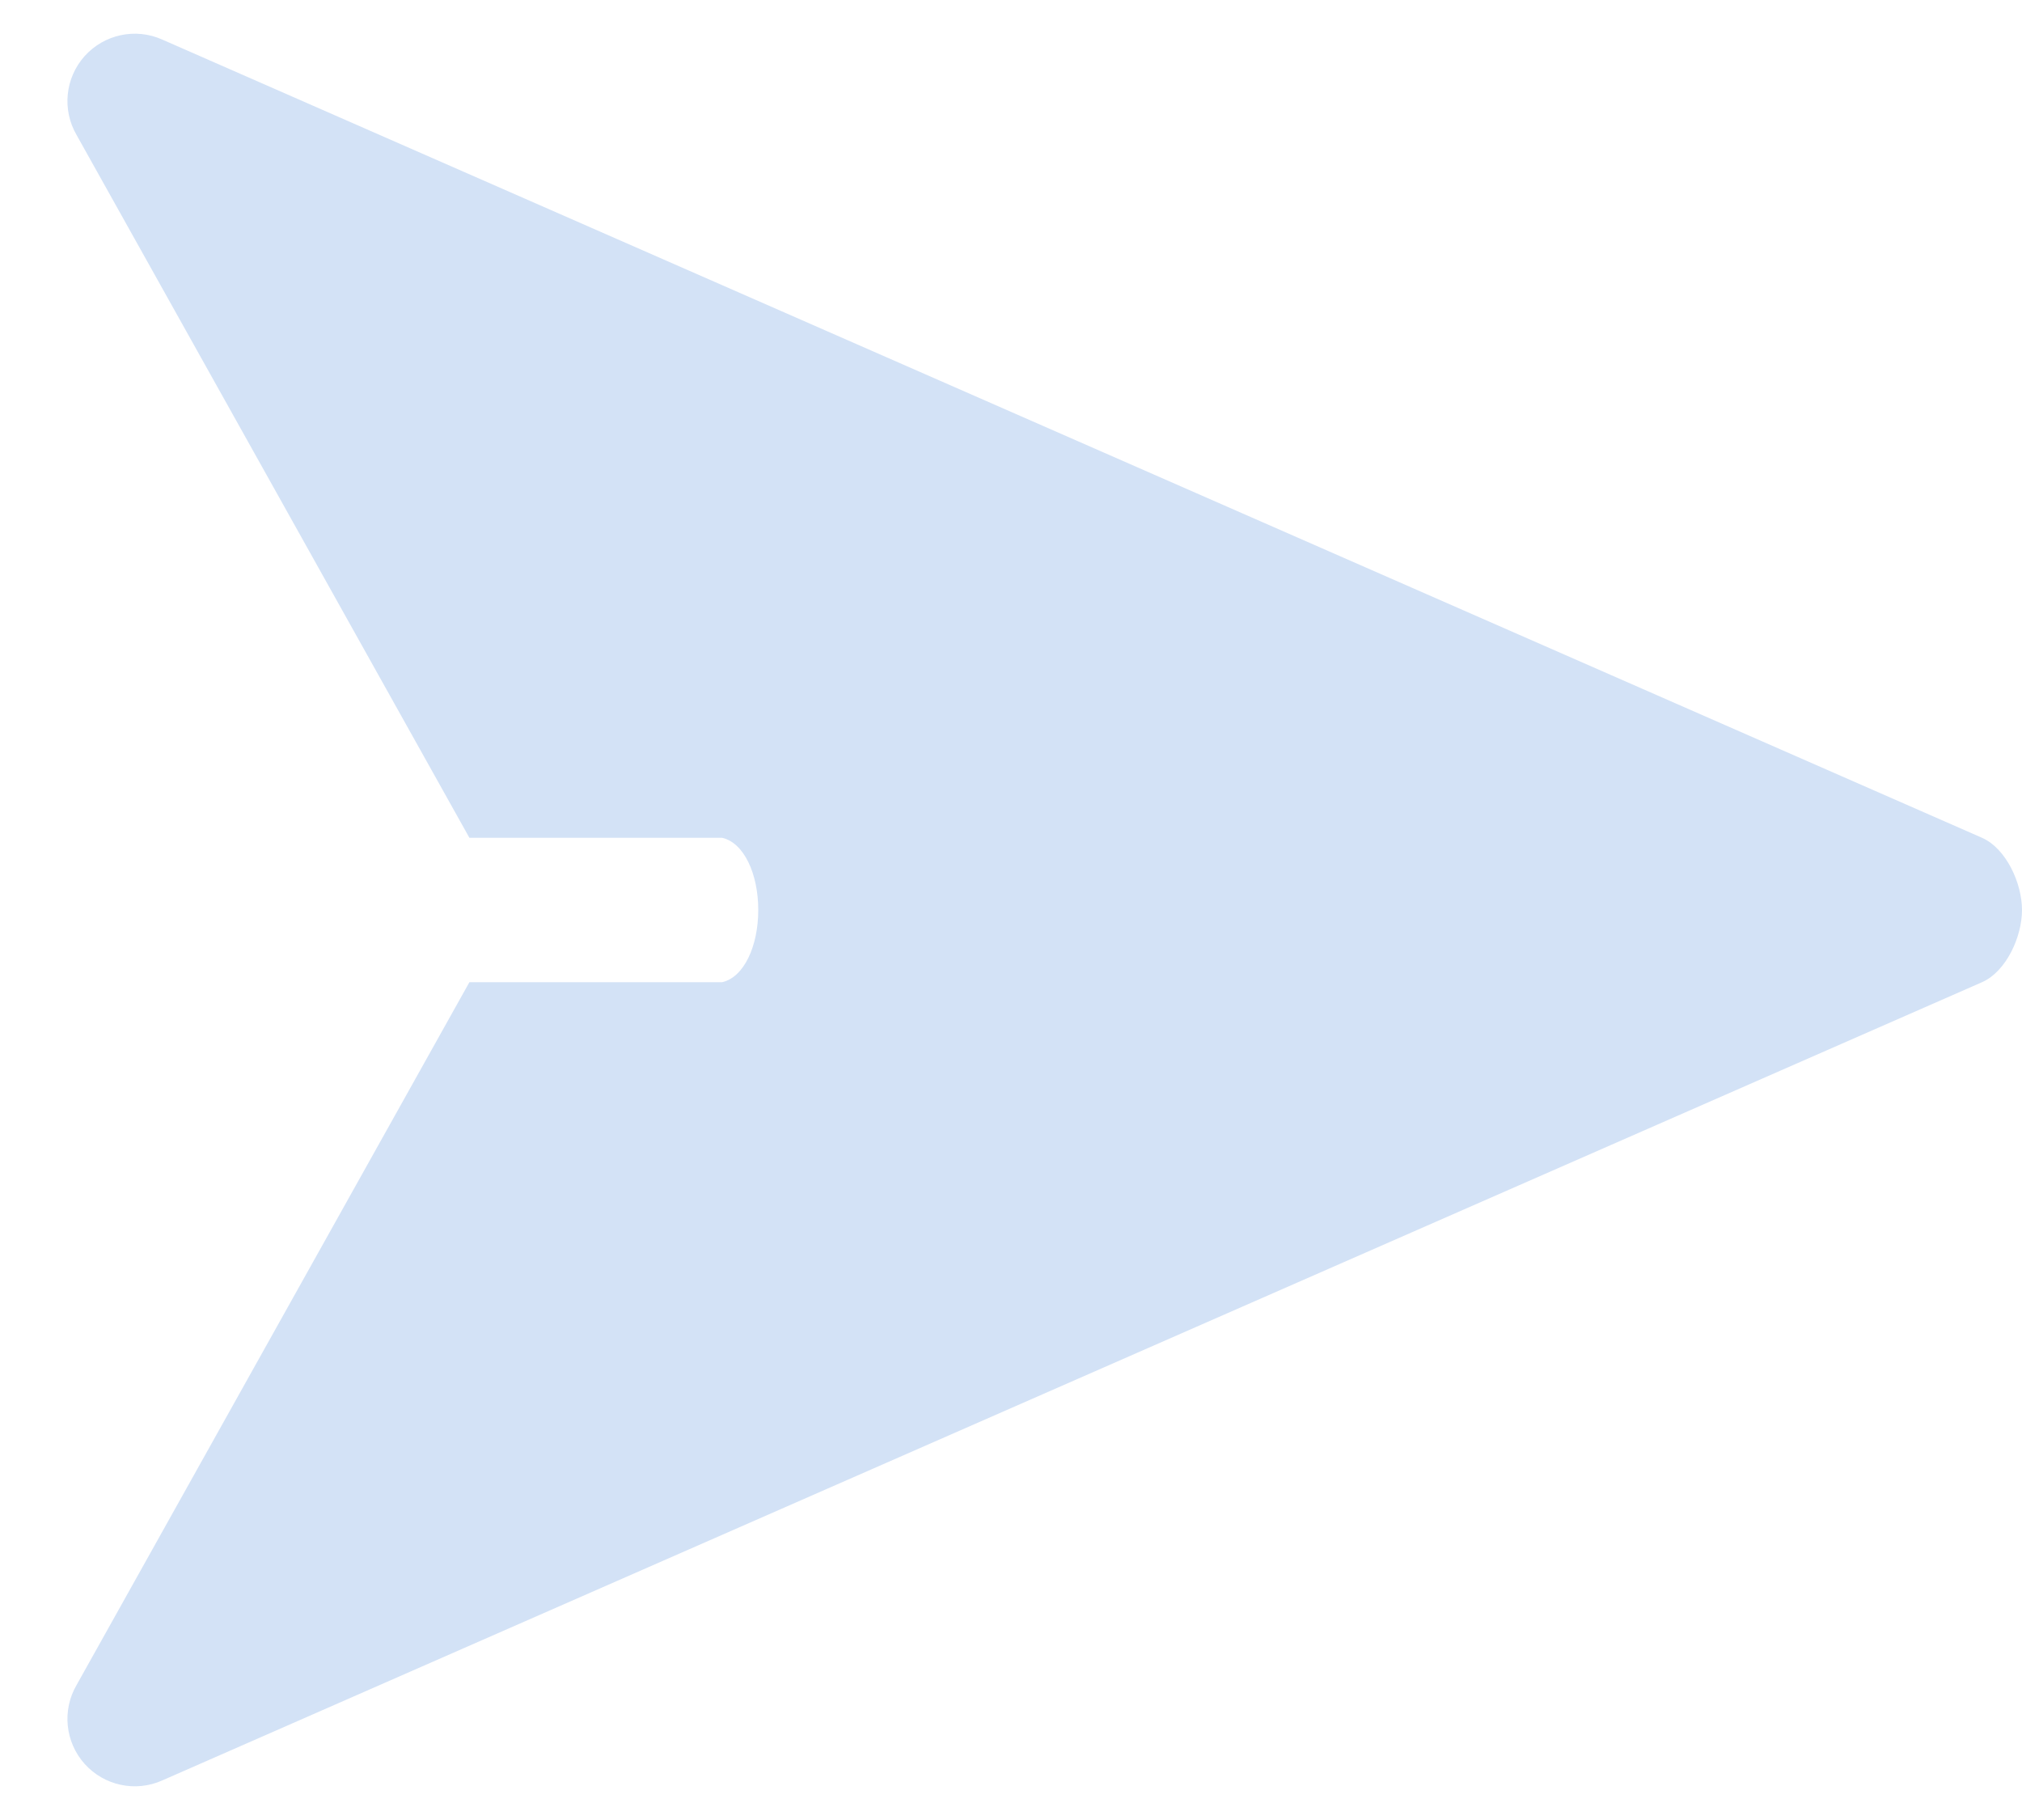
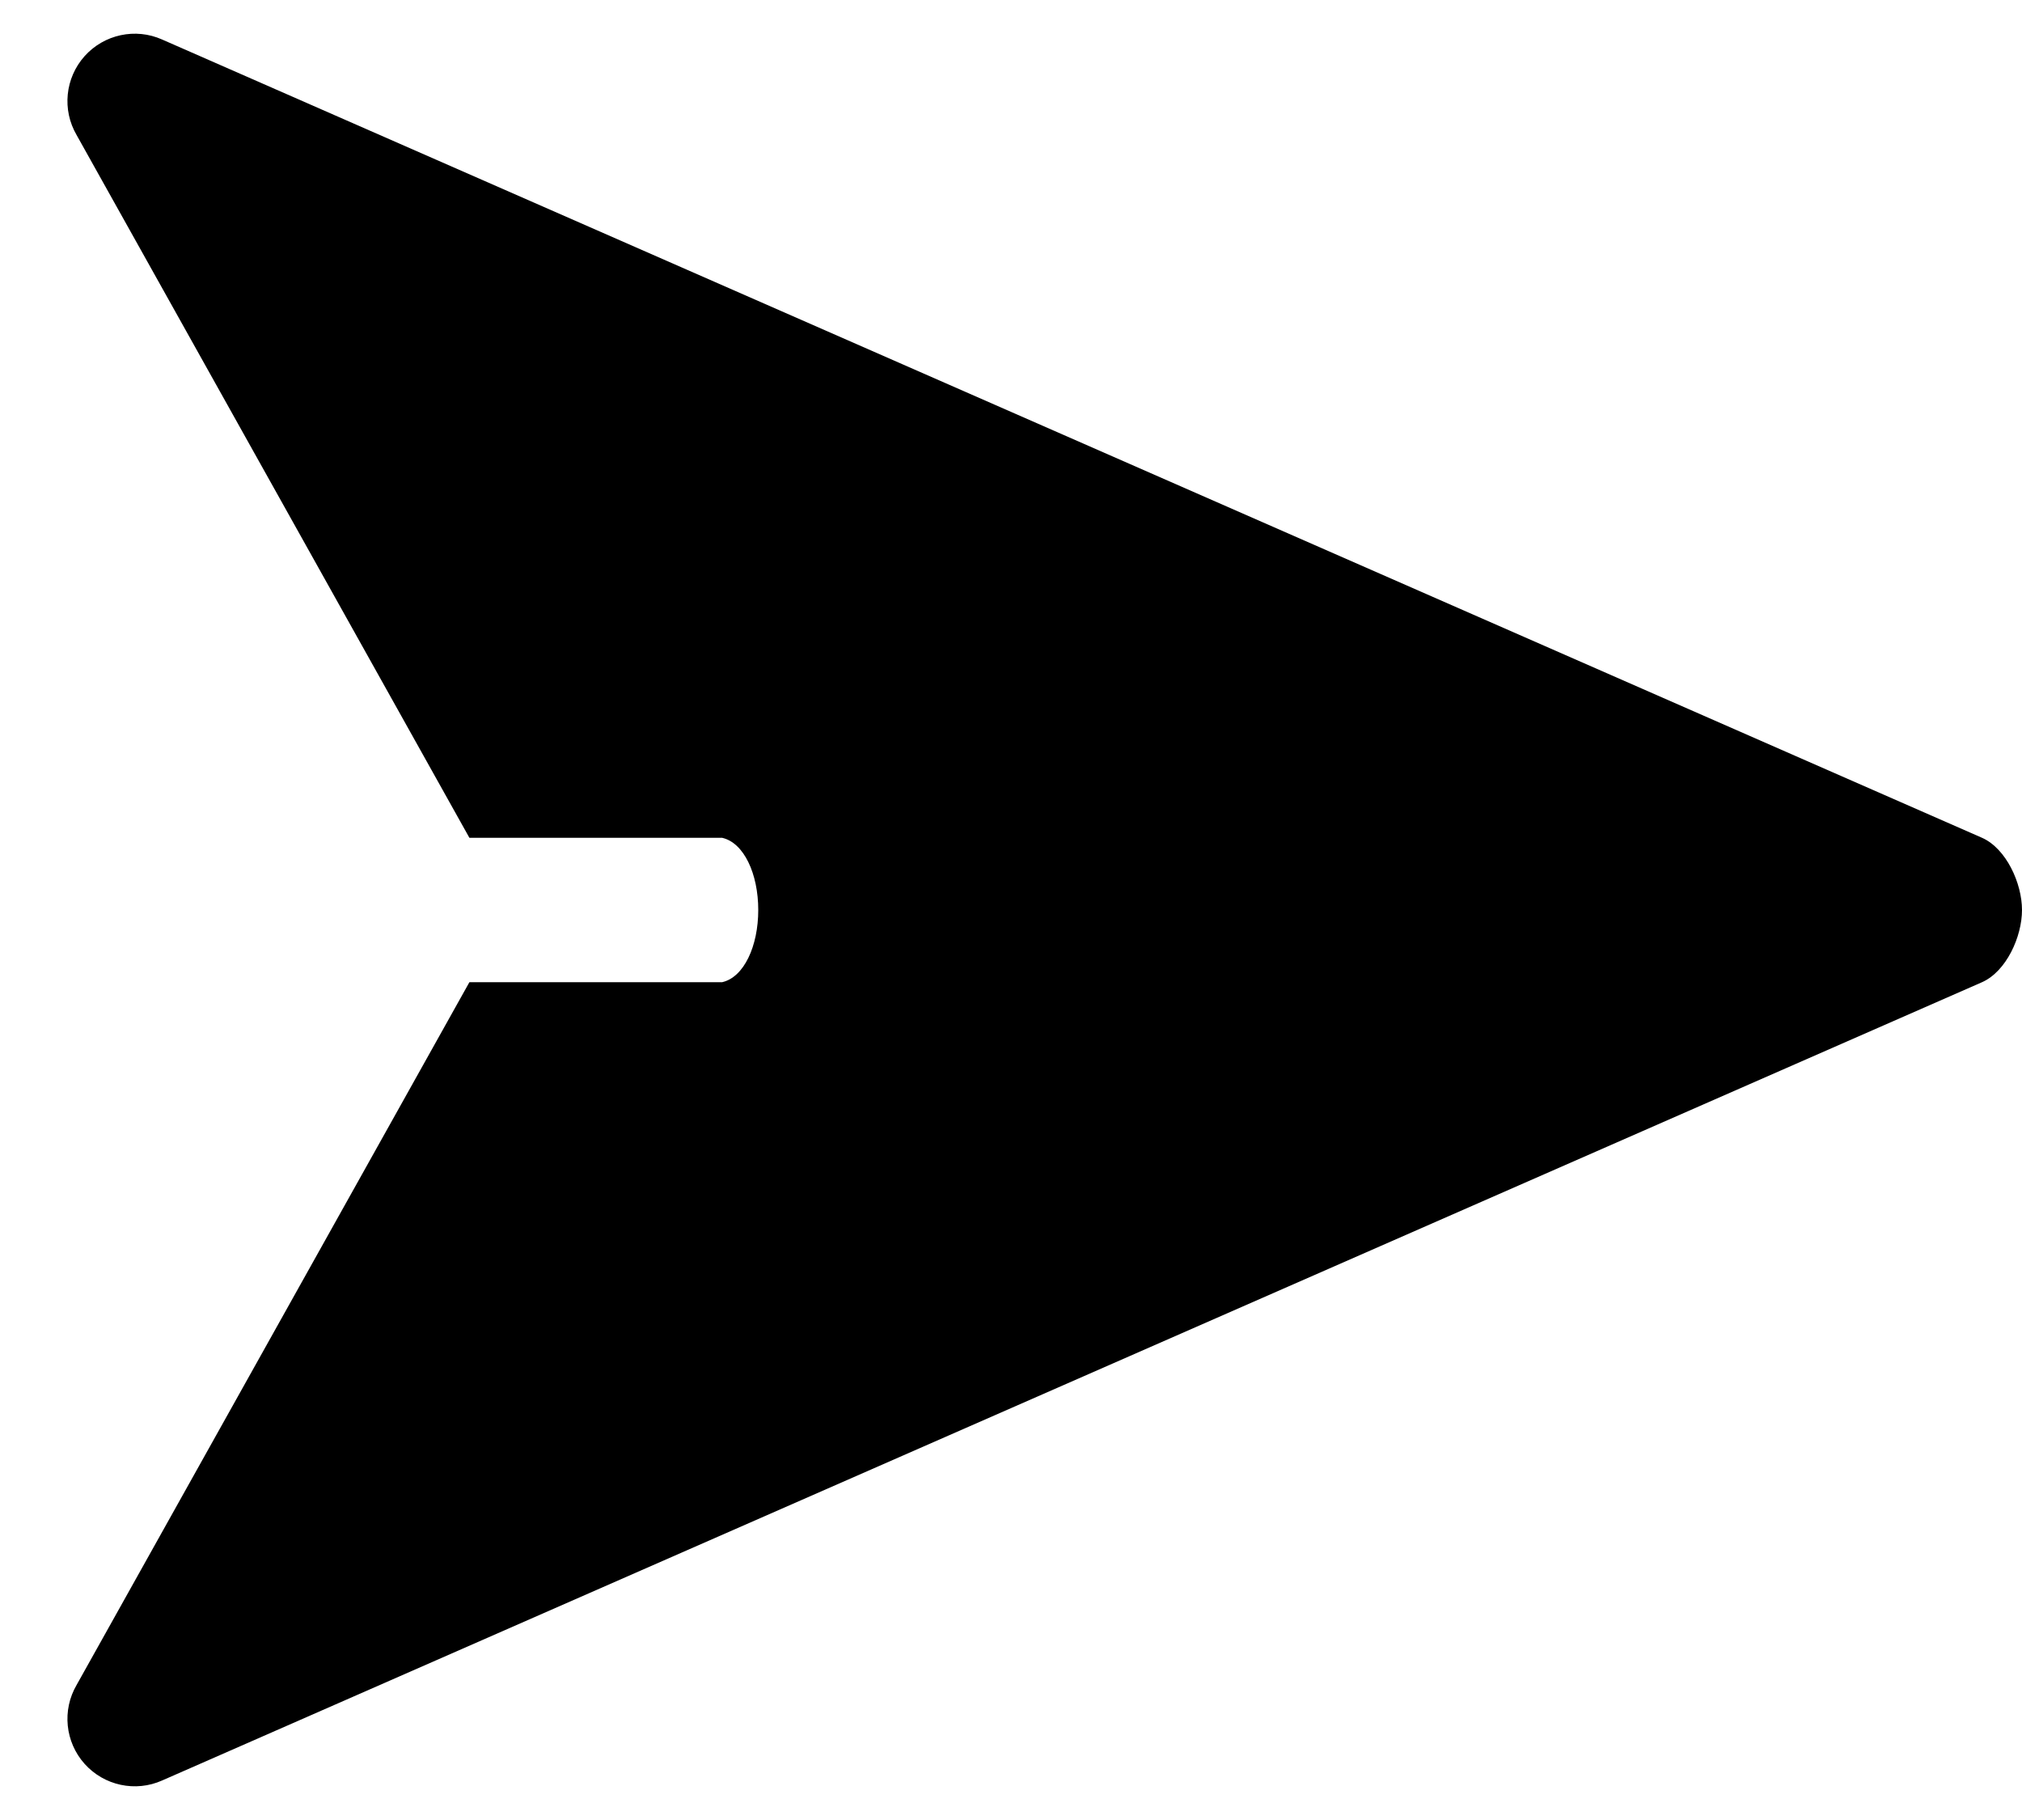
- <svg xmlns="http://www.w3.org/2000/svg" width="20" height="18" viewBox="0 0 20 18" fill="none">
-   <path fill-rule="evenodd" clip-rule="evenodd" d="M1.604 0.391C1.34 0.273 1.03 0.34 0.837 0.555C0.644 0.771 0.612 1.086 0.758 1.336L4.643 8.286H7.143C7.359 8.335 7.5 8.643 7.5 9C7.5 9.357 7.359 9.665 7.143 9.714H4.643L0.758 16.664C0.612 16.914 0.644 17.229 0.837 17.445C1.03 17.66 1.34 17.727 1.604 17.609L19.605 9.714C19.845 9.607 20 9.264 20 9C20 8.737 19.845 8.393 19.605 8.286L1.604 0.391Z" fill="#D3E2F6" />
+ <svg xmlns="http://www.w3.org/2000/svg" width="20" height="18" viewBox="0 0 20 18" fill="currentColor">
+   <path fill-rule="evenodd" clip-rule="evenodd" d="M1.604 0.391C1.34 0.273 1.03 0.34 0.837 0.555C0.644 0.771 0.612 1.086 0.758 1.336L4.643 8.286H7.143C7.359 8.335 7.5 8.643 7.5 9C7.5 9.357 7.359 9.665 7.143 9.714H4.643L0.758 16.664C0.612 16.914 0.644 17.229 0.837 17.445C1.03 17.66 1.34 17.727 1.604 17.609L19.605 9.714C19.845 9.607 20 9.264 20 9C20 8.737 19.845 8.393 19.605 8.286L1.604 0.391Z" fill="currentColor" />
</svg>
